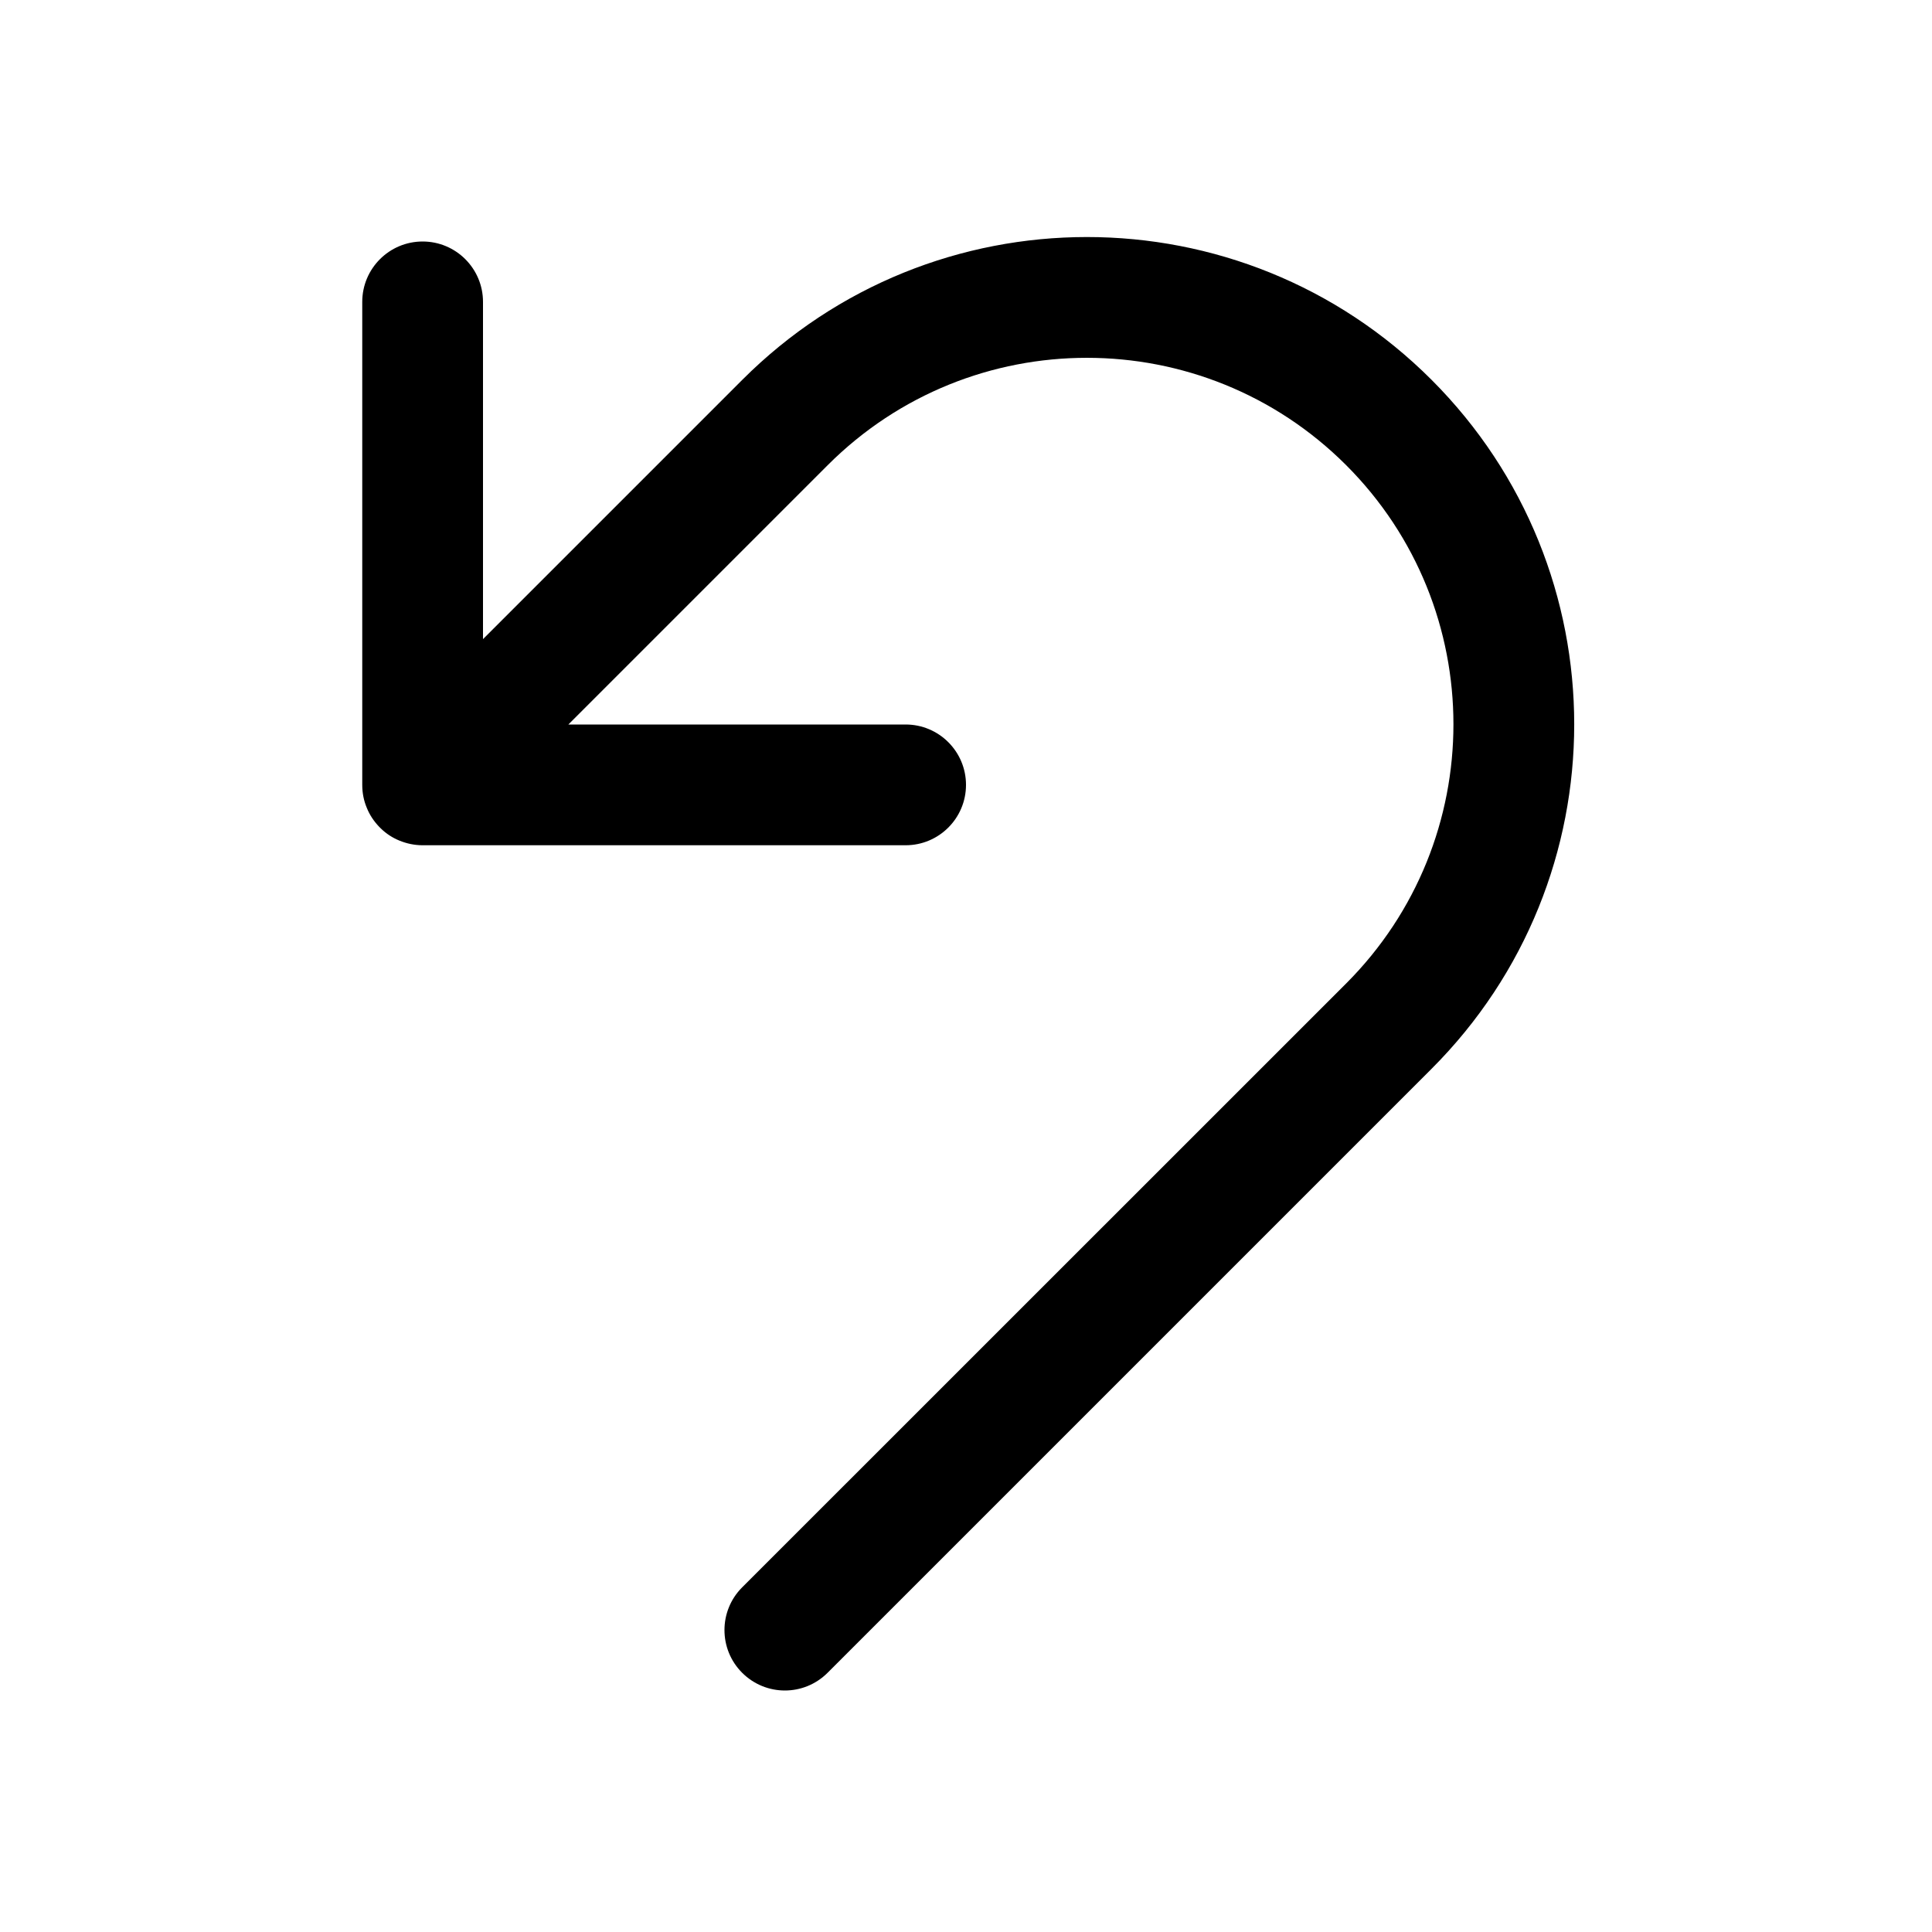
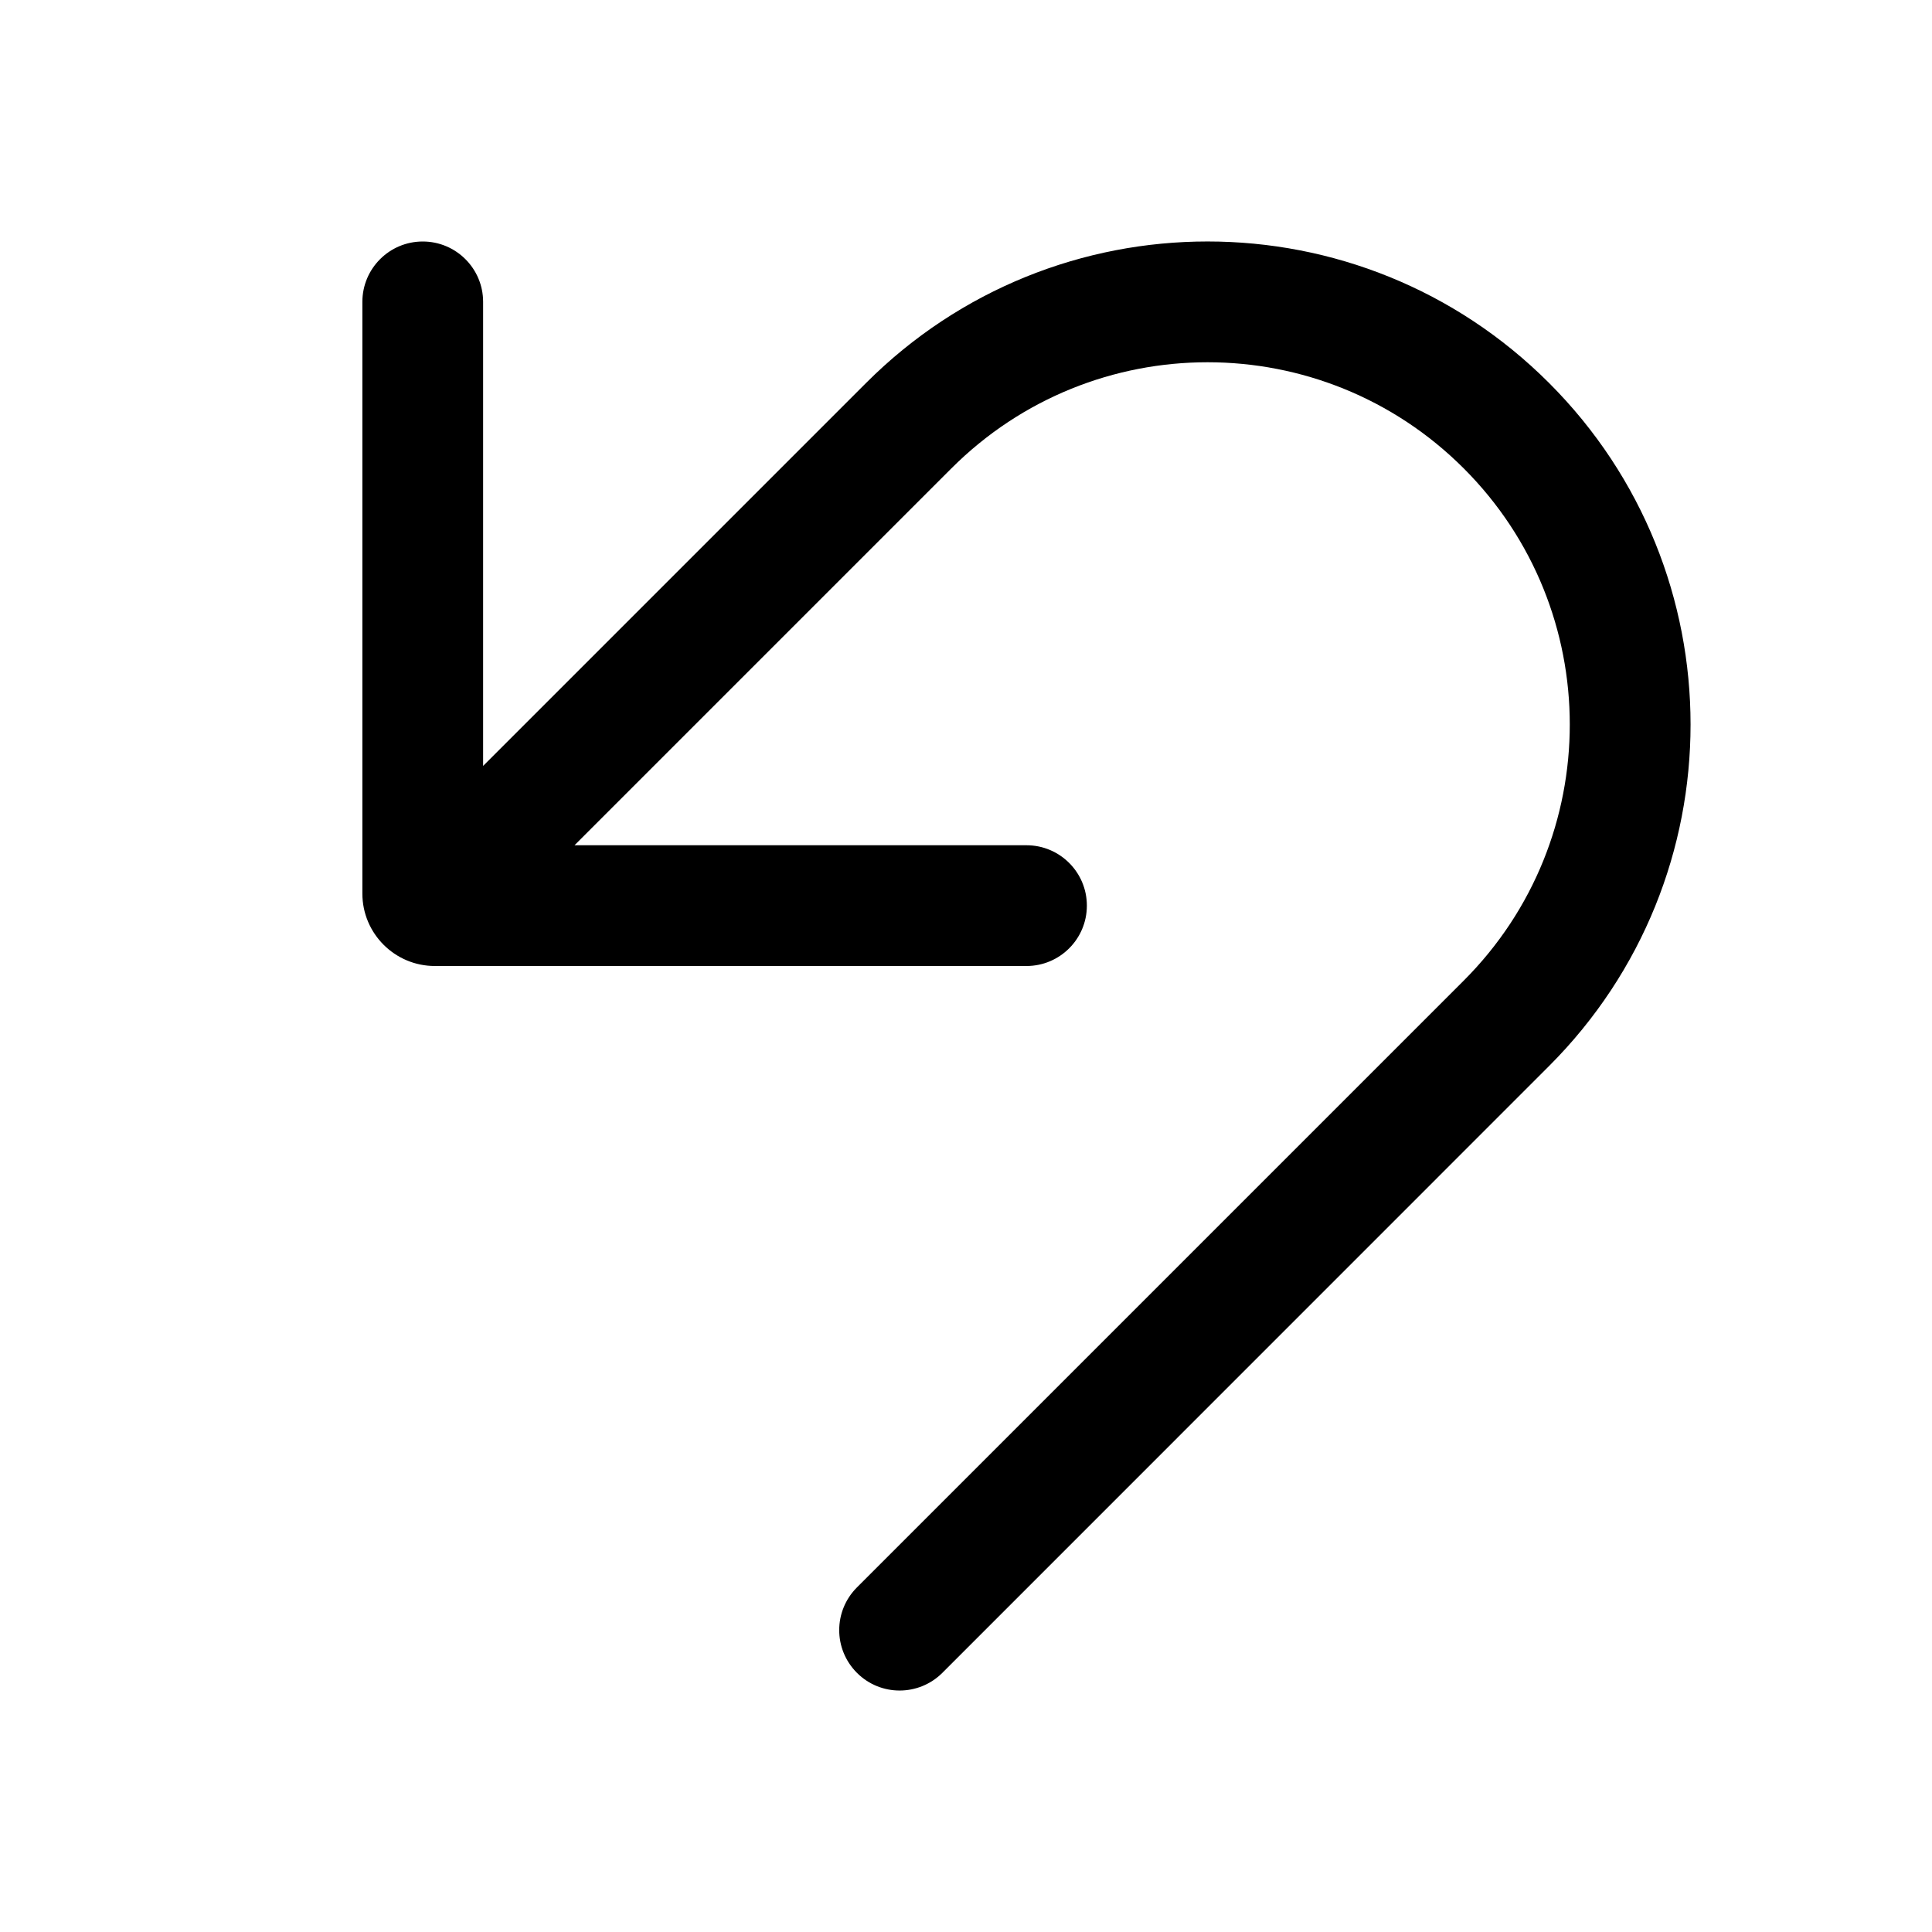
<svg xmlns="http://www.w3.org/2000/svg" viewBox="0 0 16 16" fill="none">
-   <path d="M6.855 3.852C8.04 2.667 9.962 2.667 11.148 3.852C12.333 5.037 12.333 6.959 11.148 8.145L6.146 13.146C5.951 13.341 5.951 13.658 6.146 13.853C6.342 14.049 6.658 14.049 6.854 13.853L11.855 8.852C13.431 7.276 13.431 4.721 11.855 3.145C10.279 1.569 7.724 1.569 6.148 3.145L4 5.293V2.5C4 2.224 3.776 2 3.5 2C3.224 2 3 2.224 3 2.5V6.5C3 6.568 3.013 6.632 3.038 6.691C3.061 6.748 3.095 6.8 3.14 6.847C3.144 6.851 3.149 6.856 3.153 6.86C3.199 6.905 3.252 6.939 3.309 6.962C3.368 6.986 3.432 7 3.5 7H7.5C7.776 7 8 6.776 8 6.5C8 6.224 7.776 6 7.5 6H4.707L6.855 3.852Z" fill="currentColor" />
+   <path d="M3.001 2.5C3.001 2.224 3.225 2 3.501 2C3.777 2 4.001 2.224 4.001 2.5V6.343L7.172 3.172C8.734 1.609 11.267 1.609 12.829 3.172C14.391 4.734 14.391 7.266 12.829 8.828L7.804 13.854C7.608 14.049 7.292 14.049 7.097 13.854C6.901 13.658 6.901 13.342 7.097 13.146L12.122 8.121C13.293 6.95 13.293 5.05 12.122 3.879C10.95 2.707 9.051 2.707 7.879 3.879L4.758 7H8.501C8.777 7 9.001 7.224 9.001 7.5C9.001 7.776 8.777 8 8.501 8H3.601C3.27 8 3.001 7.731 3.001 7.4V2.5Z" fill="currentColor" />
</svg>
